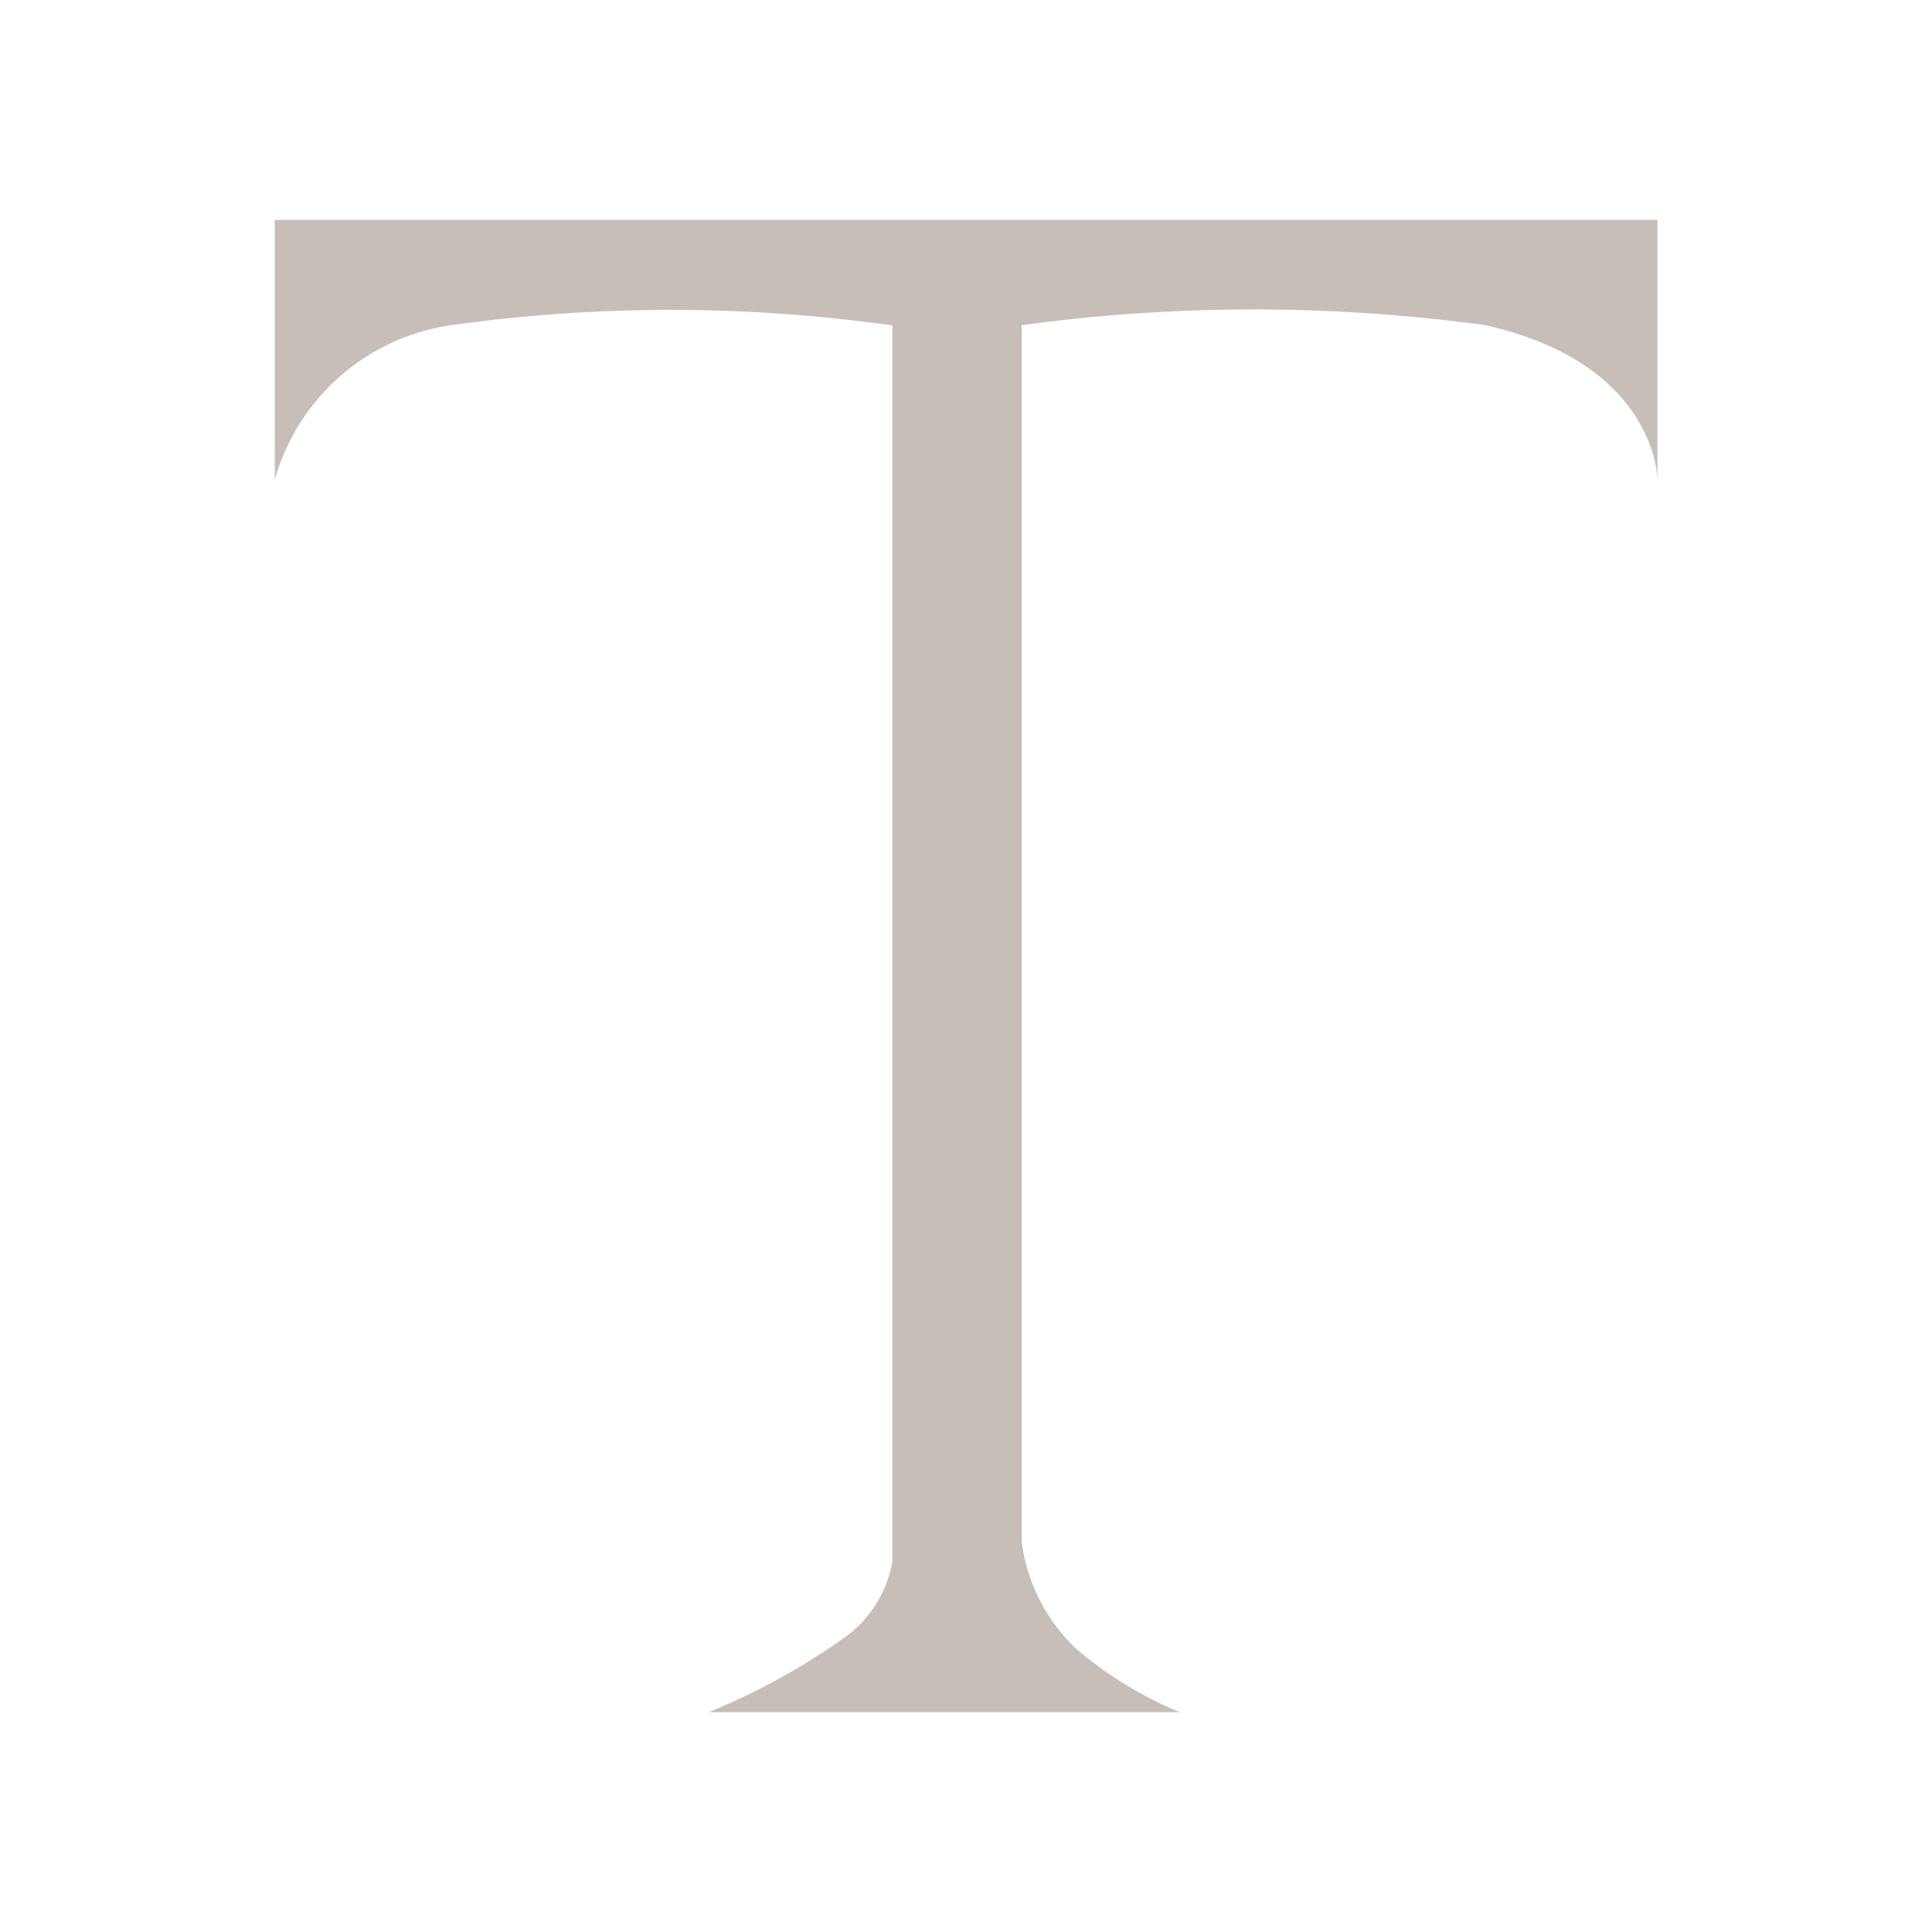
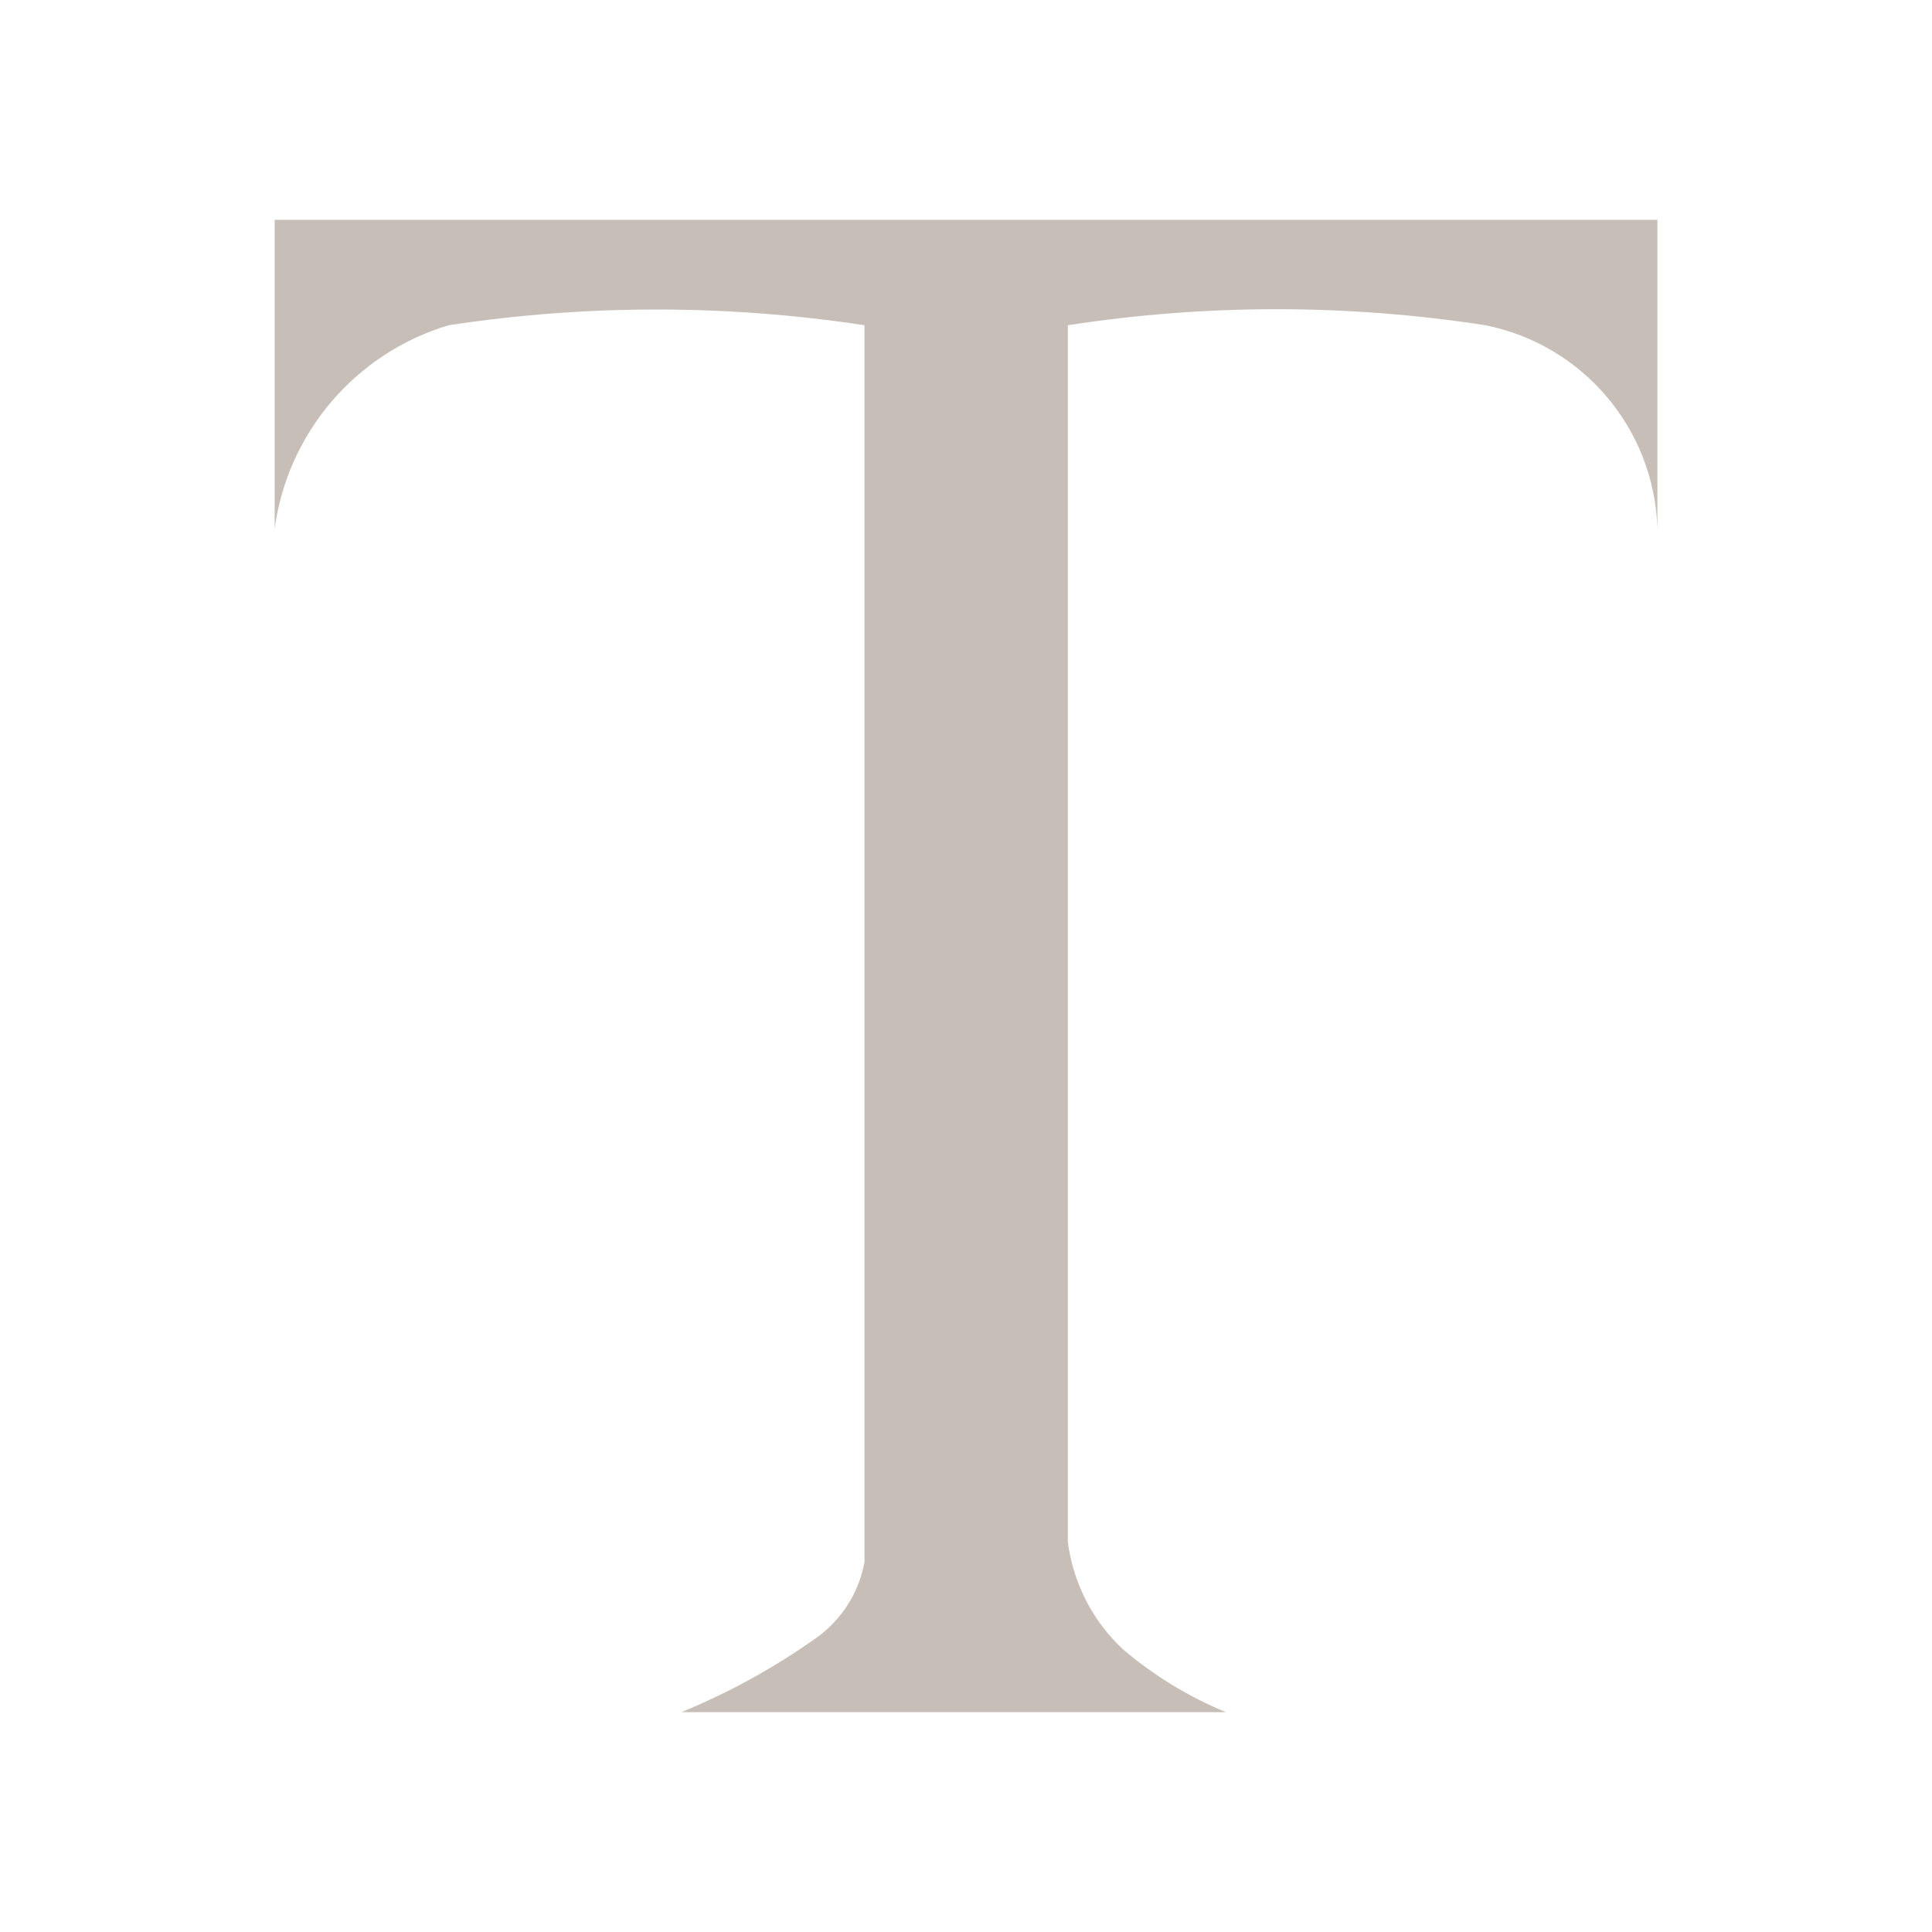
- <svg xmlns="http://www.w3.org/2000/svg" width="20" height="20" viewBox="0 0 20 20">
+ <svg xmlns="http://www.w3.org/2000/svg" width="24" height="24" viewBox="0 0 24 24">
+   <defs>
+     <style>
+       .cls-1 {
+         fill: #c7beb7;
+       }
+ 
+       .cls-2, .cls-4 {
+         fill: none;
+       }
+ 
+       .cls-2 {
+         stroke: #707070;
+         opacity: 0;
+       }
+ 
+       .cls-3 {
+         stroke: none;
+       }
+     </style>
+   </defs>
  <g id="Drawing_2" data-name="Drawing 2" transform="translate(-161 -479)">
-     <path id="Drawing_2-2" data-name="Drawing 2" d="M-4776.984,9898.261v-2.689h14.314v2.689s0-1.2-1.782-1.6a17.774,17.774,0,0,0-4.8,0v12.594a1.842,1.842,0,0,0,.567,1.11,3.984,3.984,0,0,0,1.07.654h-4.875a6.972,6.972,0,0,0,1.4-.769,1.232,1.232,0,0,0,.5-.786v-12.8a16.422,16.422,0,0,0-4.589,0A2.228,2.228,0,0,0-4776.984,9898.261Z" transform="translate(4940.828 -9414.295)" fill="#c7beb7" />
-     <g id="Rectangle_1935" data-name="Rectangle 1935" transform="translate(161 479)" fill="none" stroke="#707070" stroke-width="1" opacity="0">
-       <rect width="20" height="20" stroke="none" />
-       <rect x="0.5" y="0.5" width="19" height="19" fill="none" />
+     <path id="Drawing_2-2" data-name="Drawing 2" class="cls-1" d="M-4776.984,9899.405v-3.834h17.177v3.834a2.659,2.659,0,0,0-2.138-2.525,16.981,16.981,0,0,0-5.186,0v15.112a2.209,2.209,0,0,0,.68,1.332,4.786,4.786,0,0,0,1.284.785h-6.765a8.388,8.388,0,0,0,1.675-.922,1.481,1.481,0,0,0,.6-.943V9896.88a17.176,17.176,0,0,0-5.165,0A3.069,3.069,0,0,0-4776.984,9899.405Z" transform="translate(4941.396 -9413.84)" />
+     <g id="Rectangle_1935" data-name="Rectangle 1935" class="cls-2" transform="translate(161 479)">
+       <rect class="cls-3" width="24" height="24" />
+       <rect class="cls-4" x="0.5" y="0.5" width="23" height="23" />
    </g>
  </g>
</svg>
